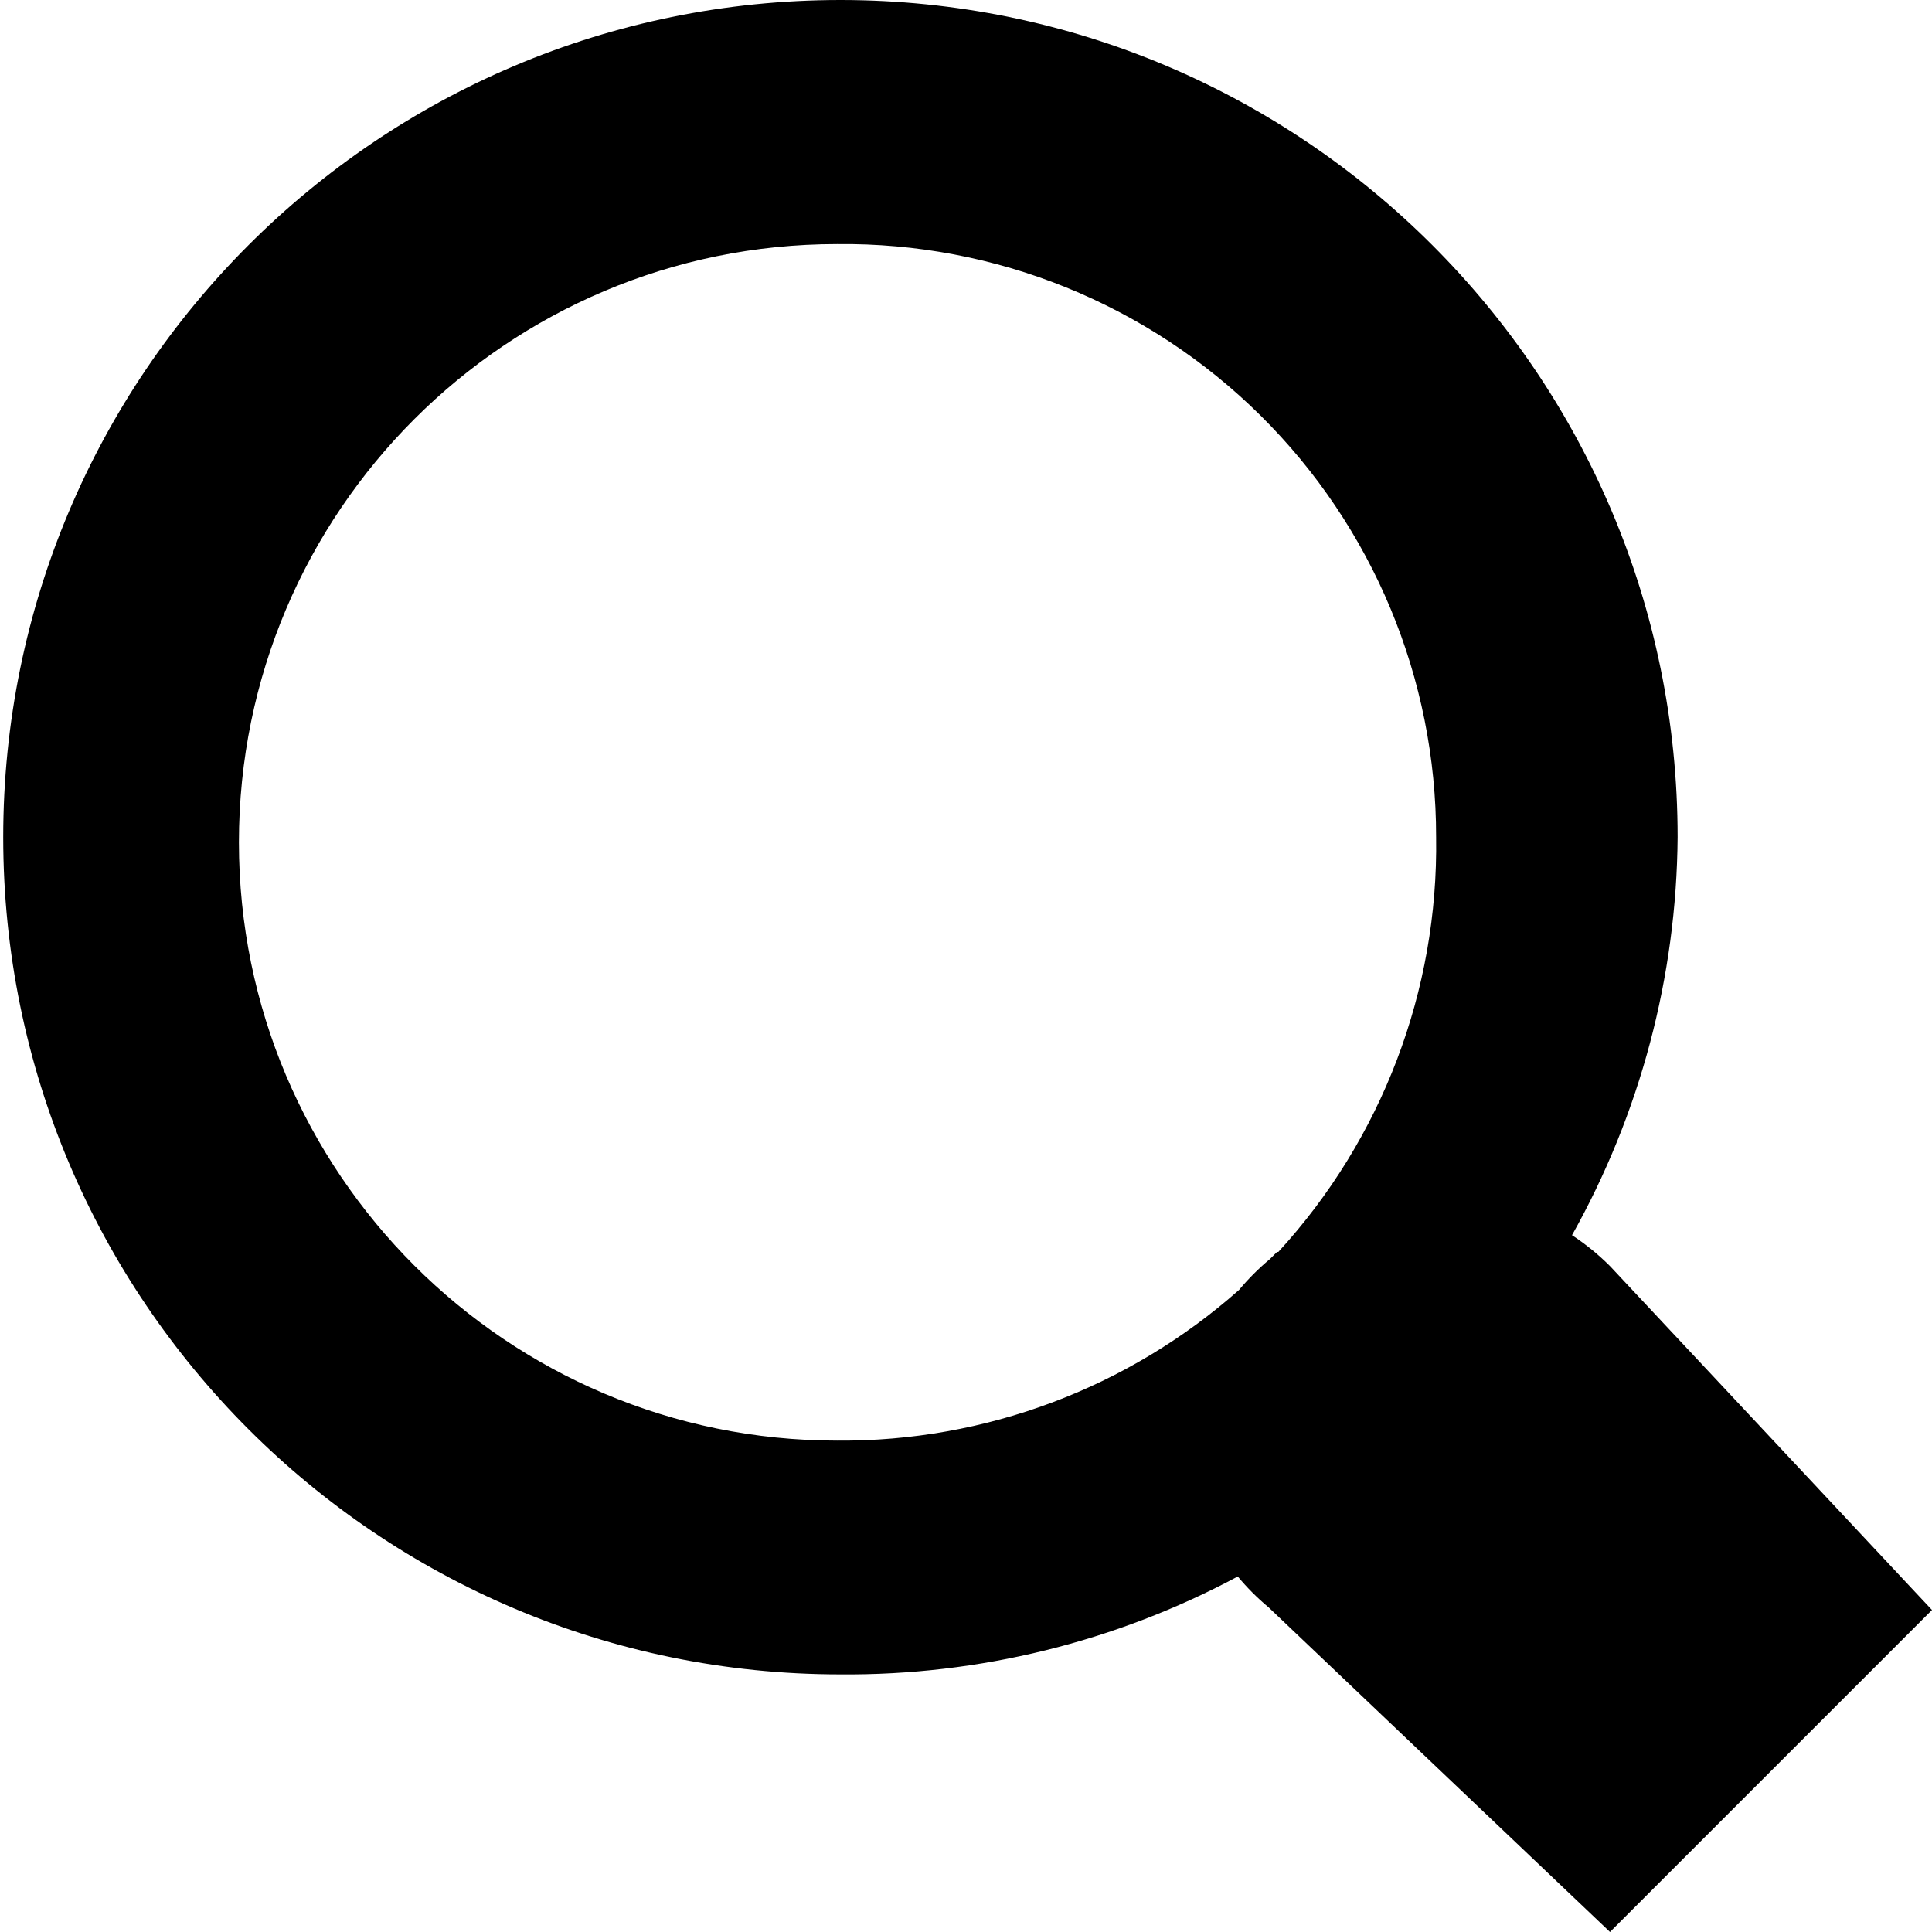
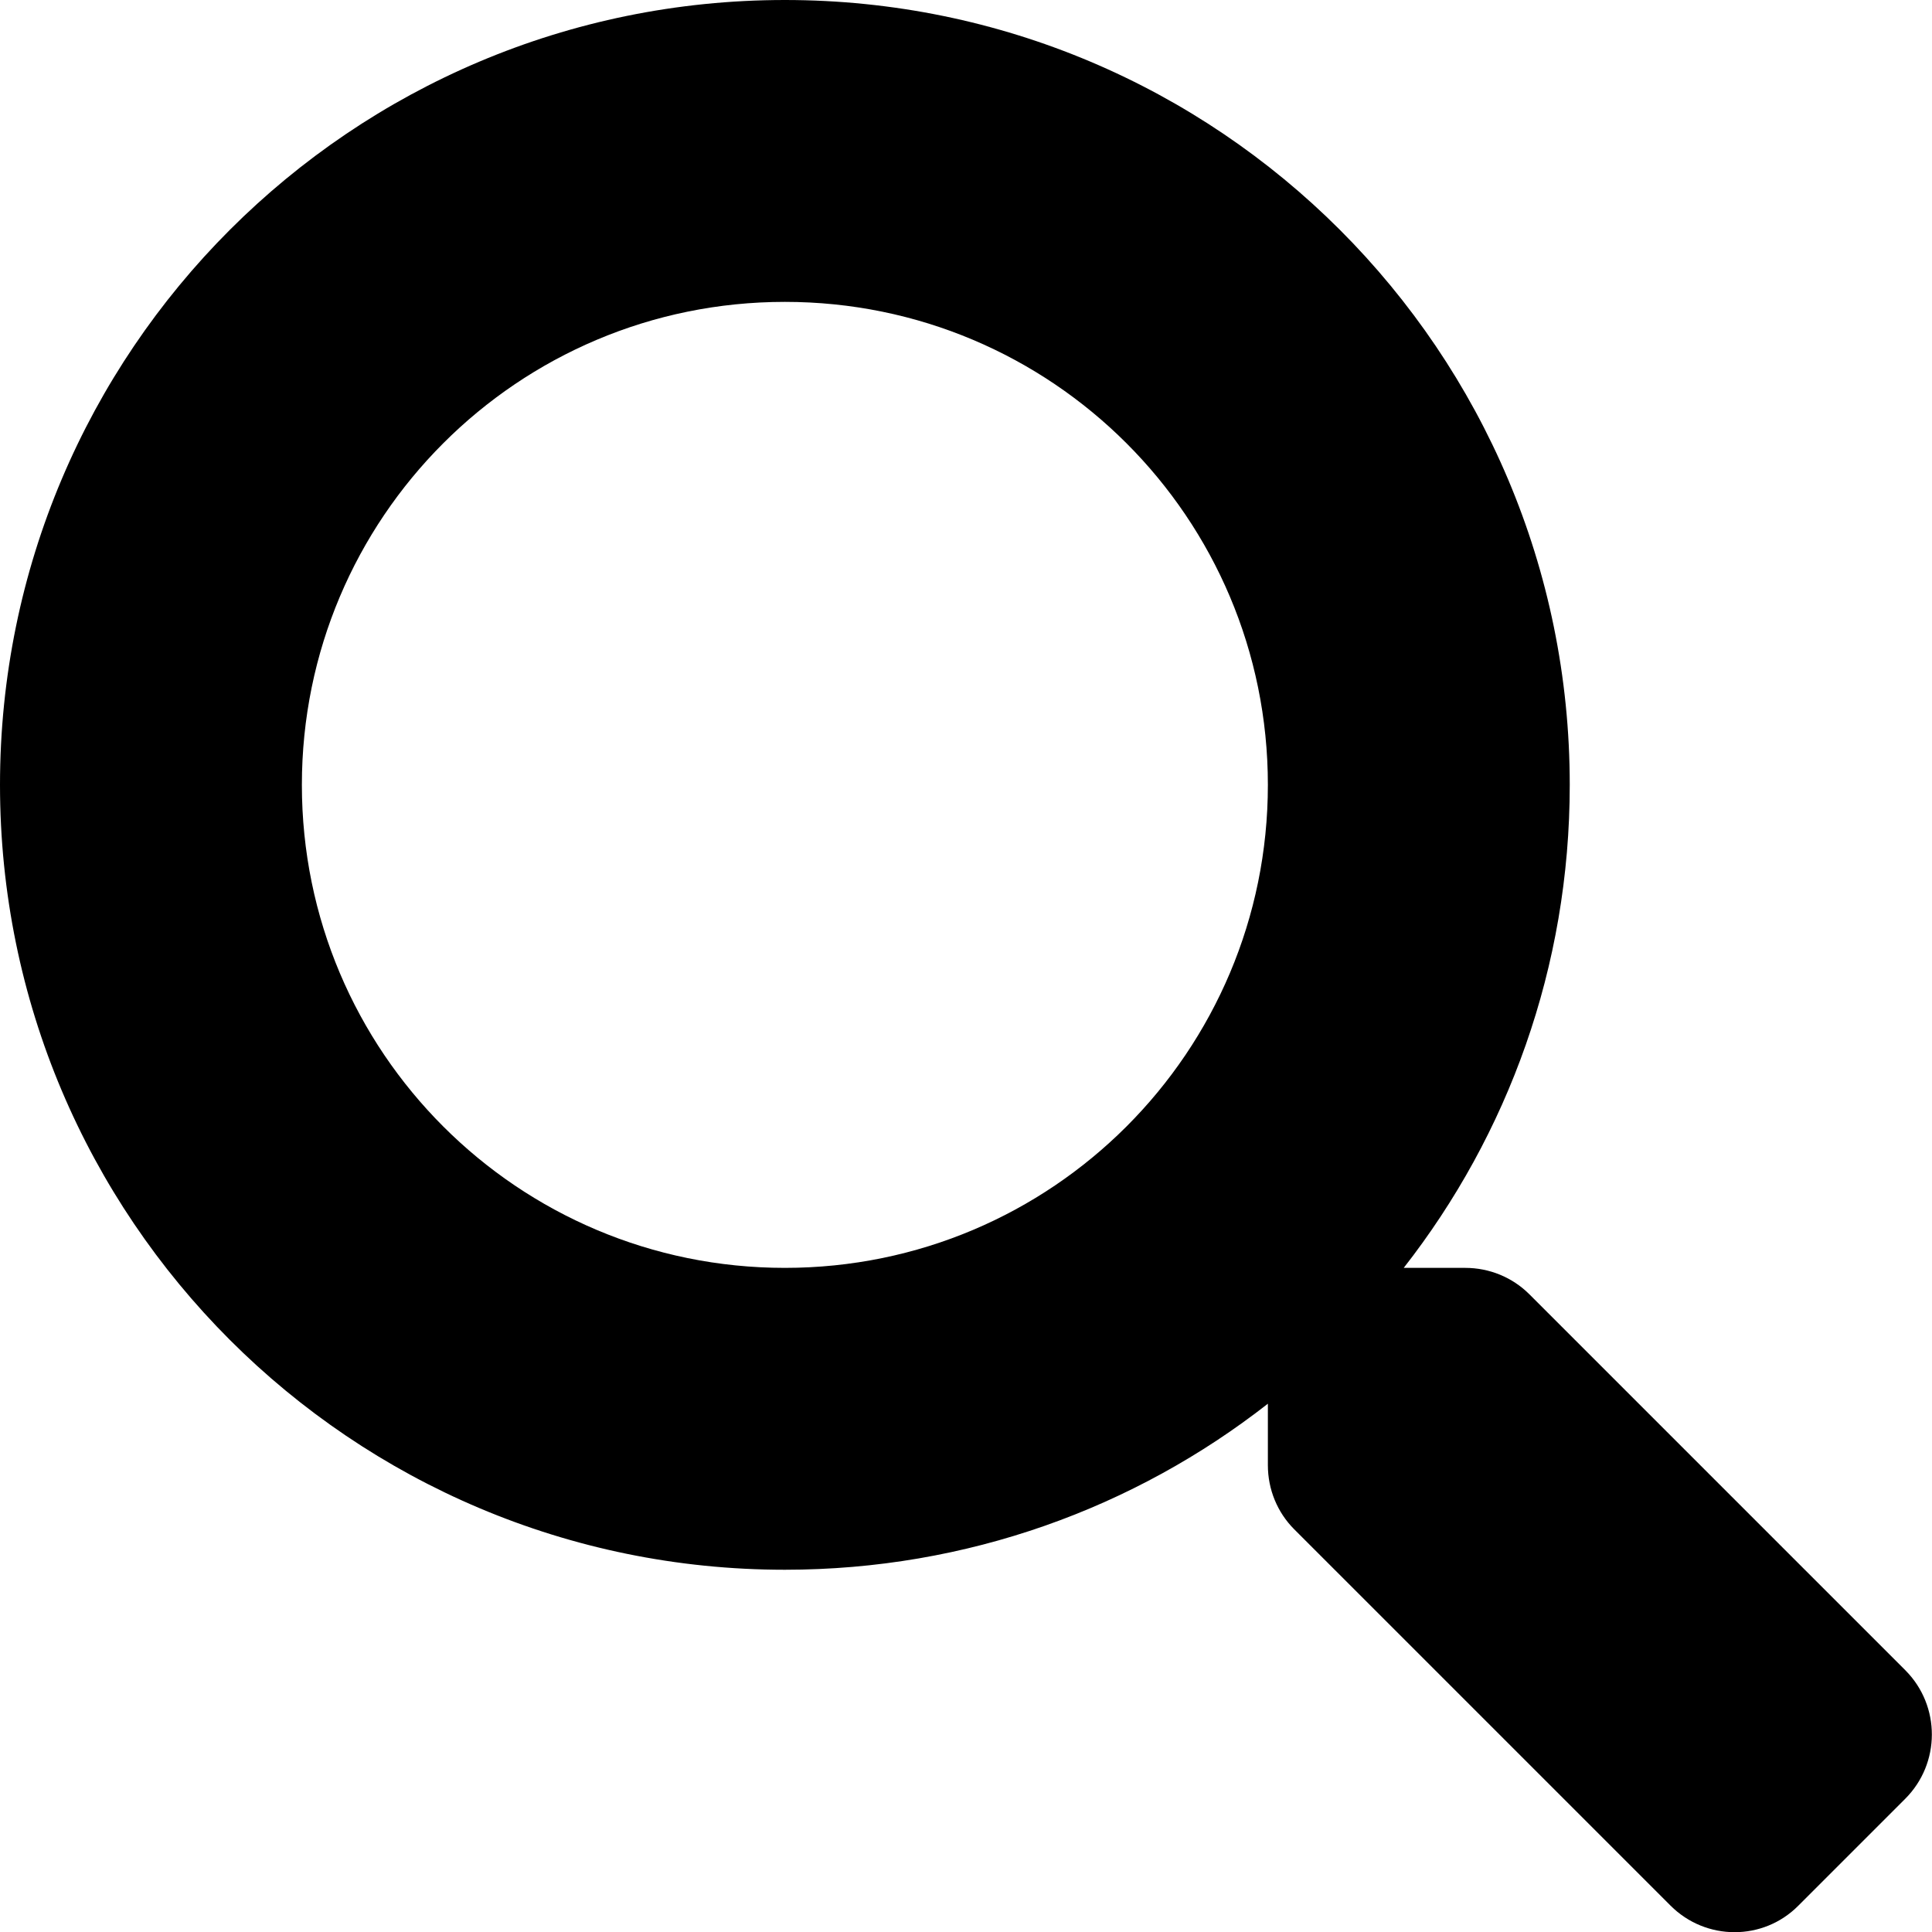
- <svg xmlns="http://www.w3.org/2000/svg" id="Layer_1" data-name="Layer 1" viewBox="0 0 30 30">
-   <path d="M25,19.66a3.72,3.72,0,0,0-.59-.48A12.83,12.83,0,0,0,26.05,13a13,13,0,1,0-13,13,12.86,12.86,0,0,0,6.17-1.52,3.72,3.72,0,0,0,.48.48L25,30l5-5Zm-5.17-.22-.11.11a3.72,3.72,0,0,0-.48.48A9.3,9.3,0,0,1,13,22.37,9.29,9.29,0,0,1,13,3.79,9.2,9.2,0,0,1,22.3,13,9.32,9.32,0,0,1,19.85,19.44Z" />
+ <svg xmlns="http://www.w3.org/2000/svg" aria-hidden="true" role="img" viewBox="0 0 512 512">
+   <path d="M505 442.7L405.3 343c-4.5-4.5-10.6-7-17-7H372c27.6-35.3 44-79.7 44-128C416 93.1 322.9 0 208 0S0 93.1 0 208s93.1 208 208 208c48.3 0 92.7-16.4 128-44v16.3c0 6.4 2.5 12.5 7 17l99.7 99.7c9.4 9.4 24.6 9.4 33.9 0l28.3-28.3c9.4-9.4 9.4-24.6.1-34zM208 336c-70.7 0-128-57.2-128-128 0-70.7 57.2-128 128-128 70.7 0 128 57.2 128 128 0 70.7-57.2 128-128 128z" />
</svg>
